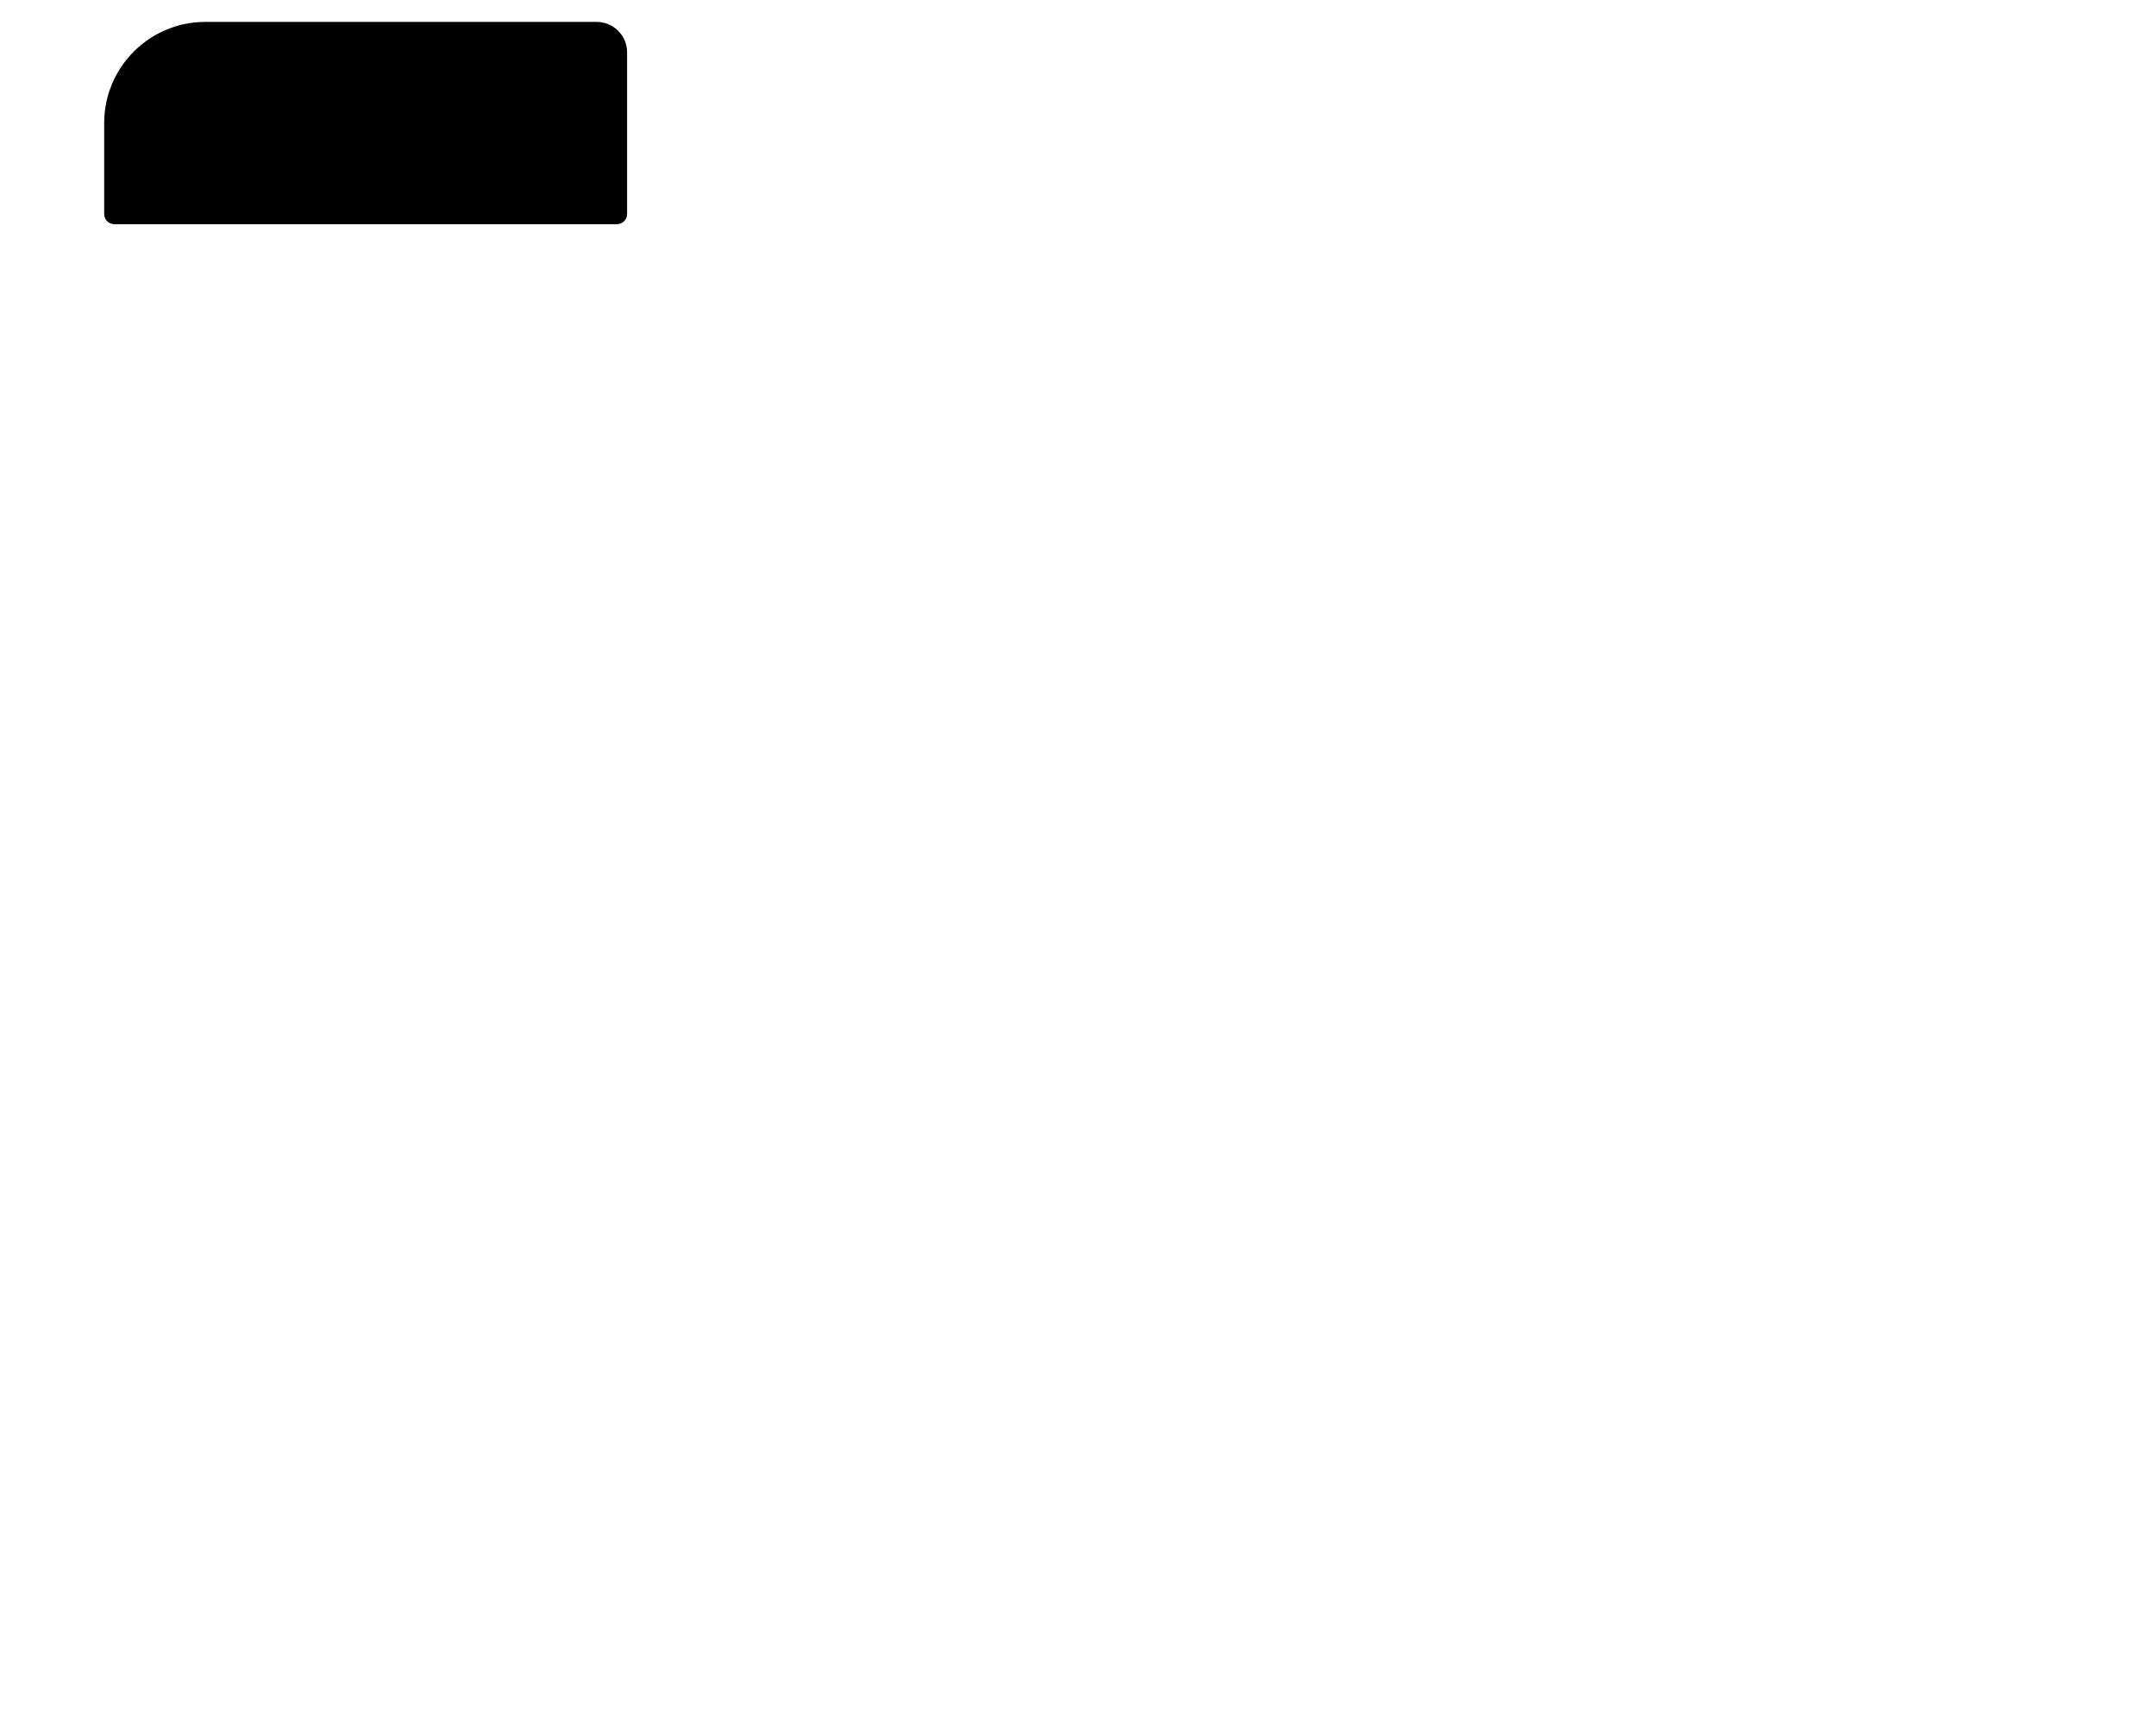
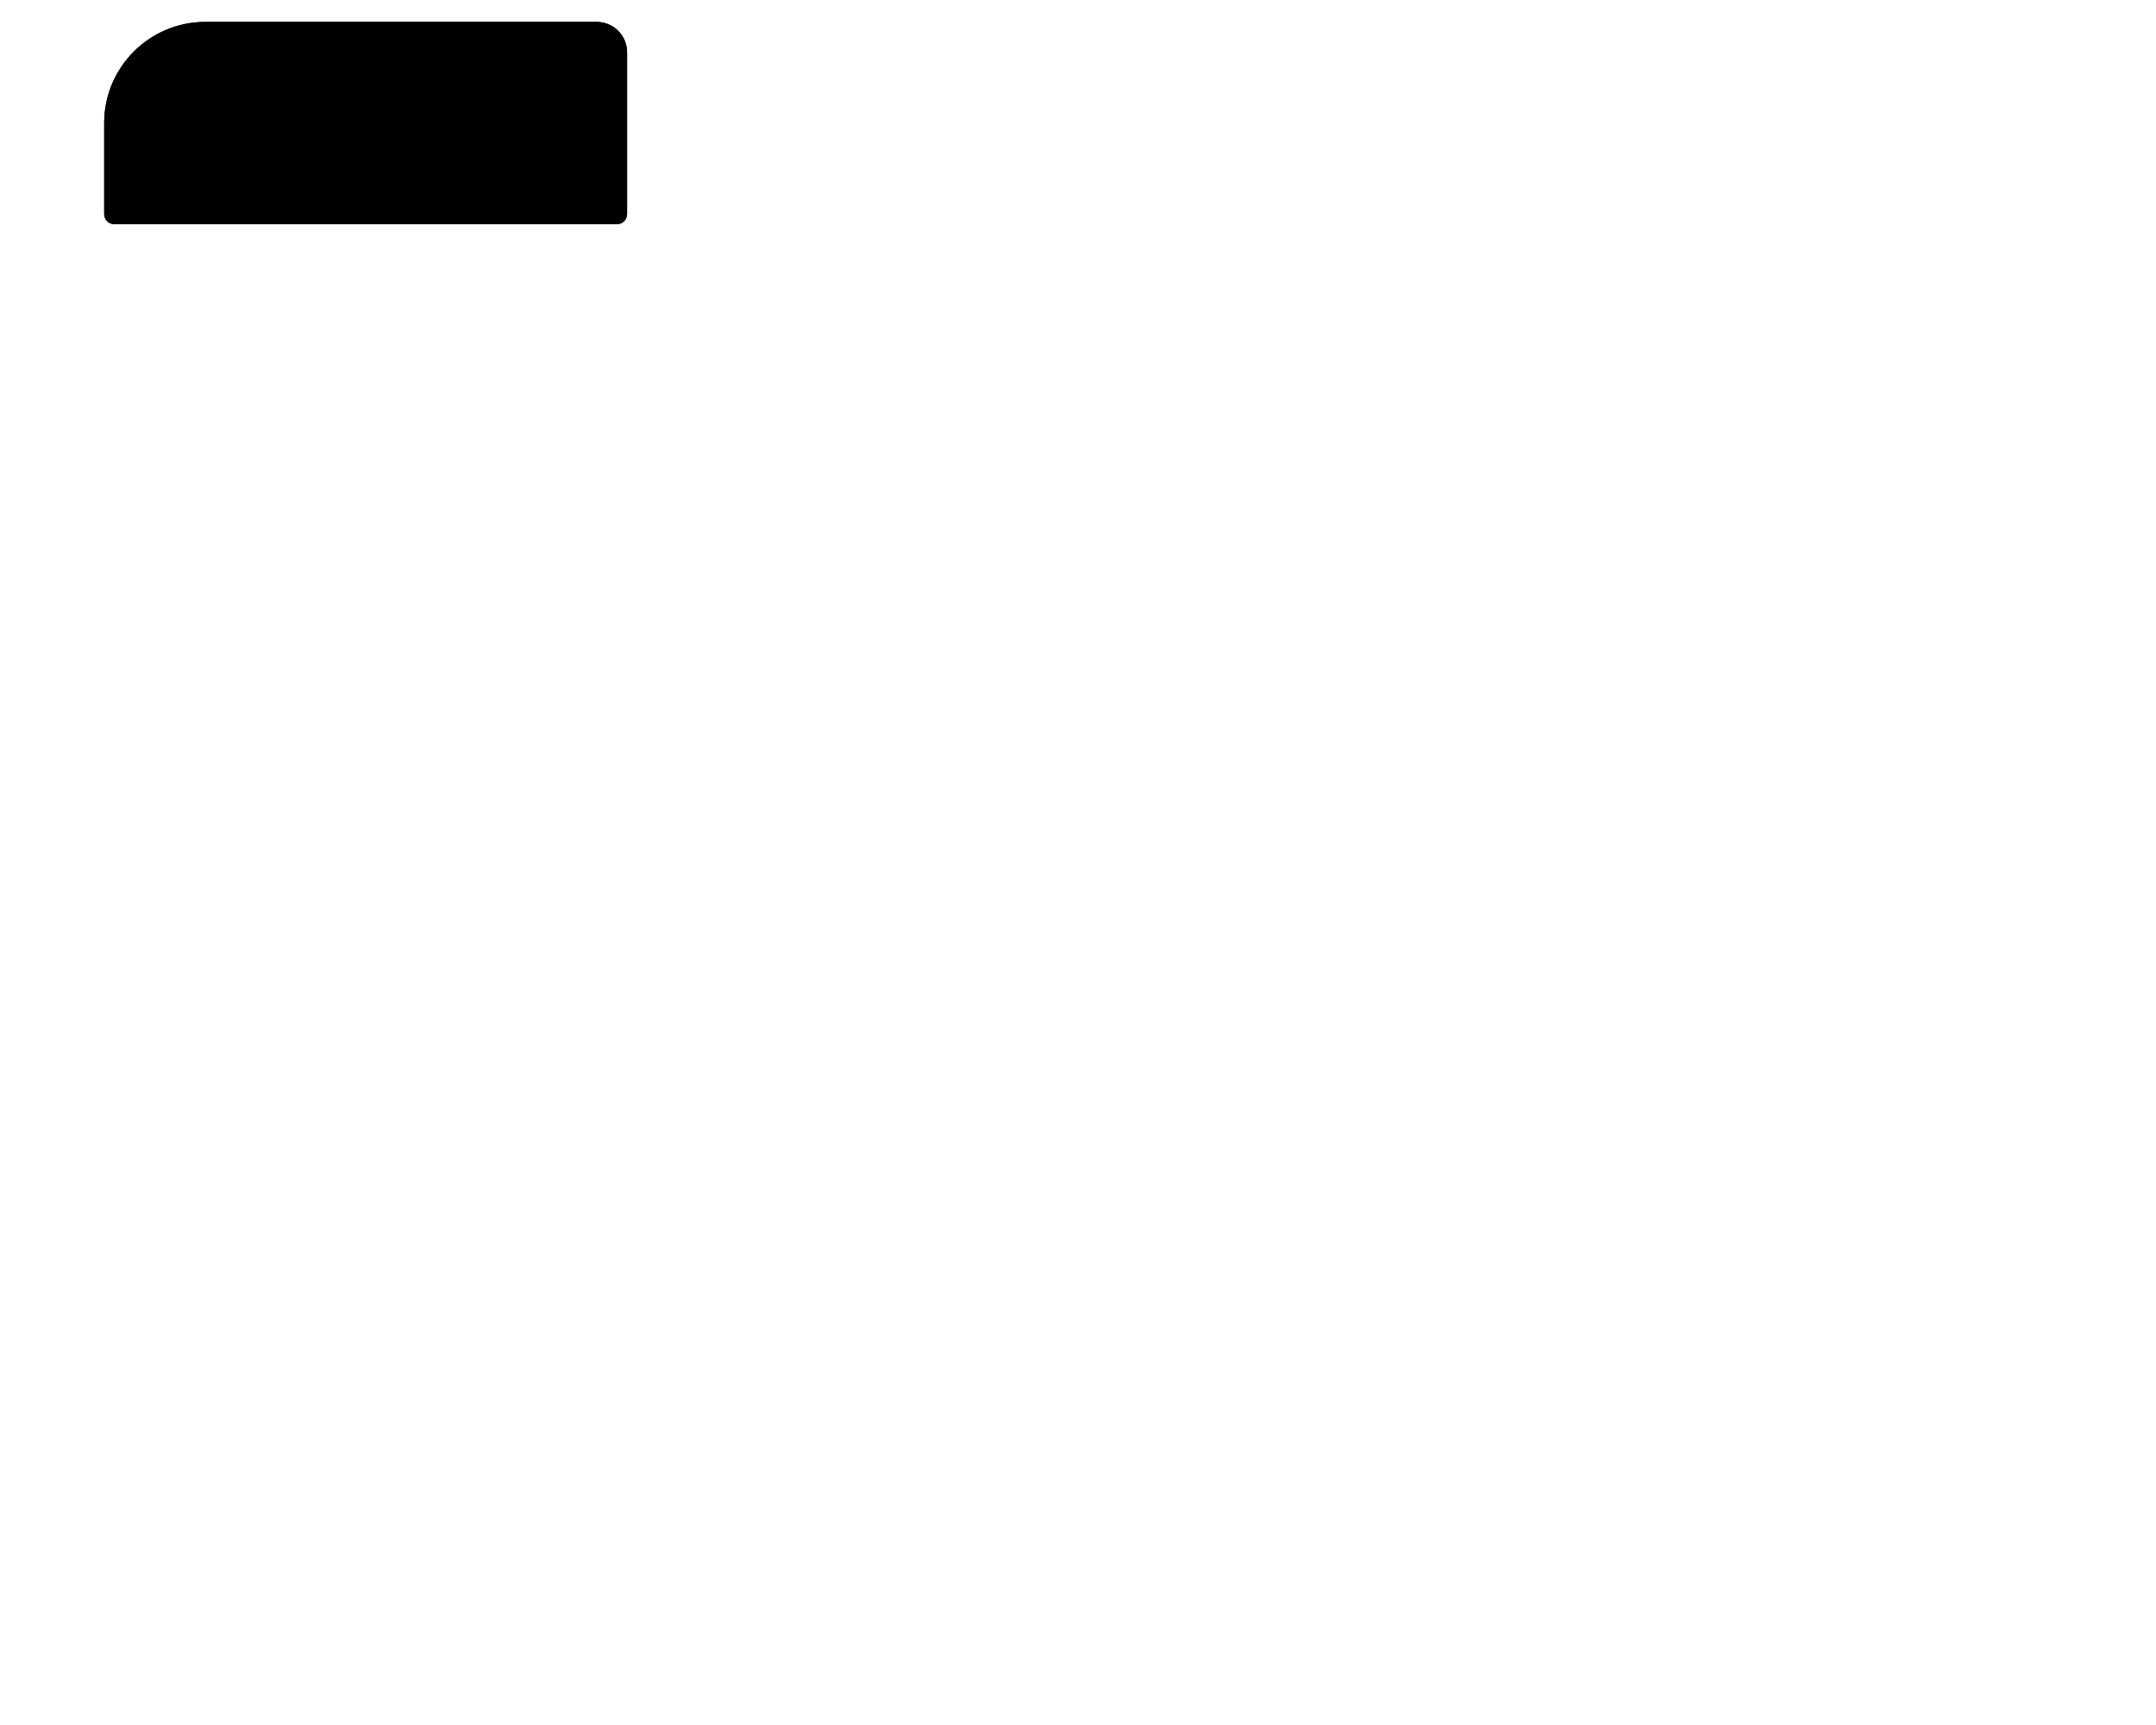
<svg width="100%" height="100%" viewBox="0 0 2084 1667" version="1.1" style="fill-rule:evenodd;clip-rule:evenodd;stroke-linejoin:round;stroke-miterlimit:2;">
  <g id="LT" transform="matrix(1,0,0,2.04037,-5.68434e-14,-1154.16)">
    <g id="shoulders">
-       <path id="LT1" d="M606.139,590.413L606.139,667.061C606.139,669.705 601.759,671.852 596.365,671.852L110.478,671.852C105.083,671.852 100.704,669.705 100.704,667.061L100.704,623.947C100.704,597.507 144.501,576.042 198.448,576.042L576.816,576.042C593,576.042 606.139,582.481 606.139,590.413Z" />
+       <g id="LT1">
+         <path d="M606.139,590.413L606.139,667.061C606.139,669.705 601.759,671.852 596.365,671.852L110.478,671.852C105.083,671.852 100.704,669.705 100.704,667.061L100.704,623.947C100.704,597.507 144.501,576.042 198.448,576.042L576.816,576.042C593,576.042 606.139,582.481 606.139,590.413Z" />
+         <path d="M606.139,590.413L606.139,667.061C606.139,669.705 601.759,671.852 596.365,671.852L110.478,671.852C105.083,671.852 100.704,669.705 100.704,667.061L100.704,623.947C100.704,597.507 144.501,576.042 198.448,576.042L576.816,576.042C593,576.042 606.139,582.481 606.139,590.413ZM597.806,590.413C597.806,584.735 588.401,580.126 576.816,580.126L198.448,580.126C149.101,580.126 109.037,599.761 109.037,623.947L109.037,667.061C109.037,667.451 109.683,667.768 110.478,667.768L596.365,667.768C597.16,667.768 597.806,667.451 597.806,667.061L597.806,590.413Z" />
+       </g>
    </g>
  </g>
</svg>
